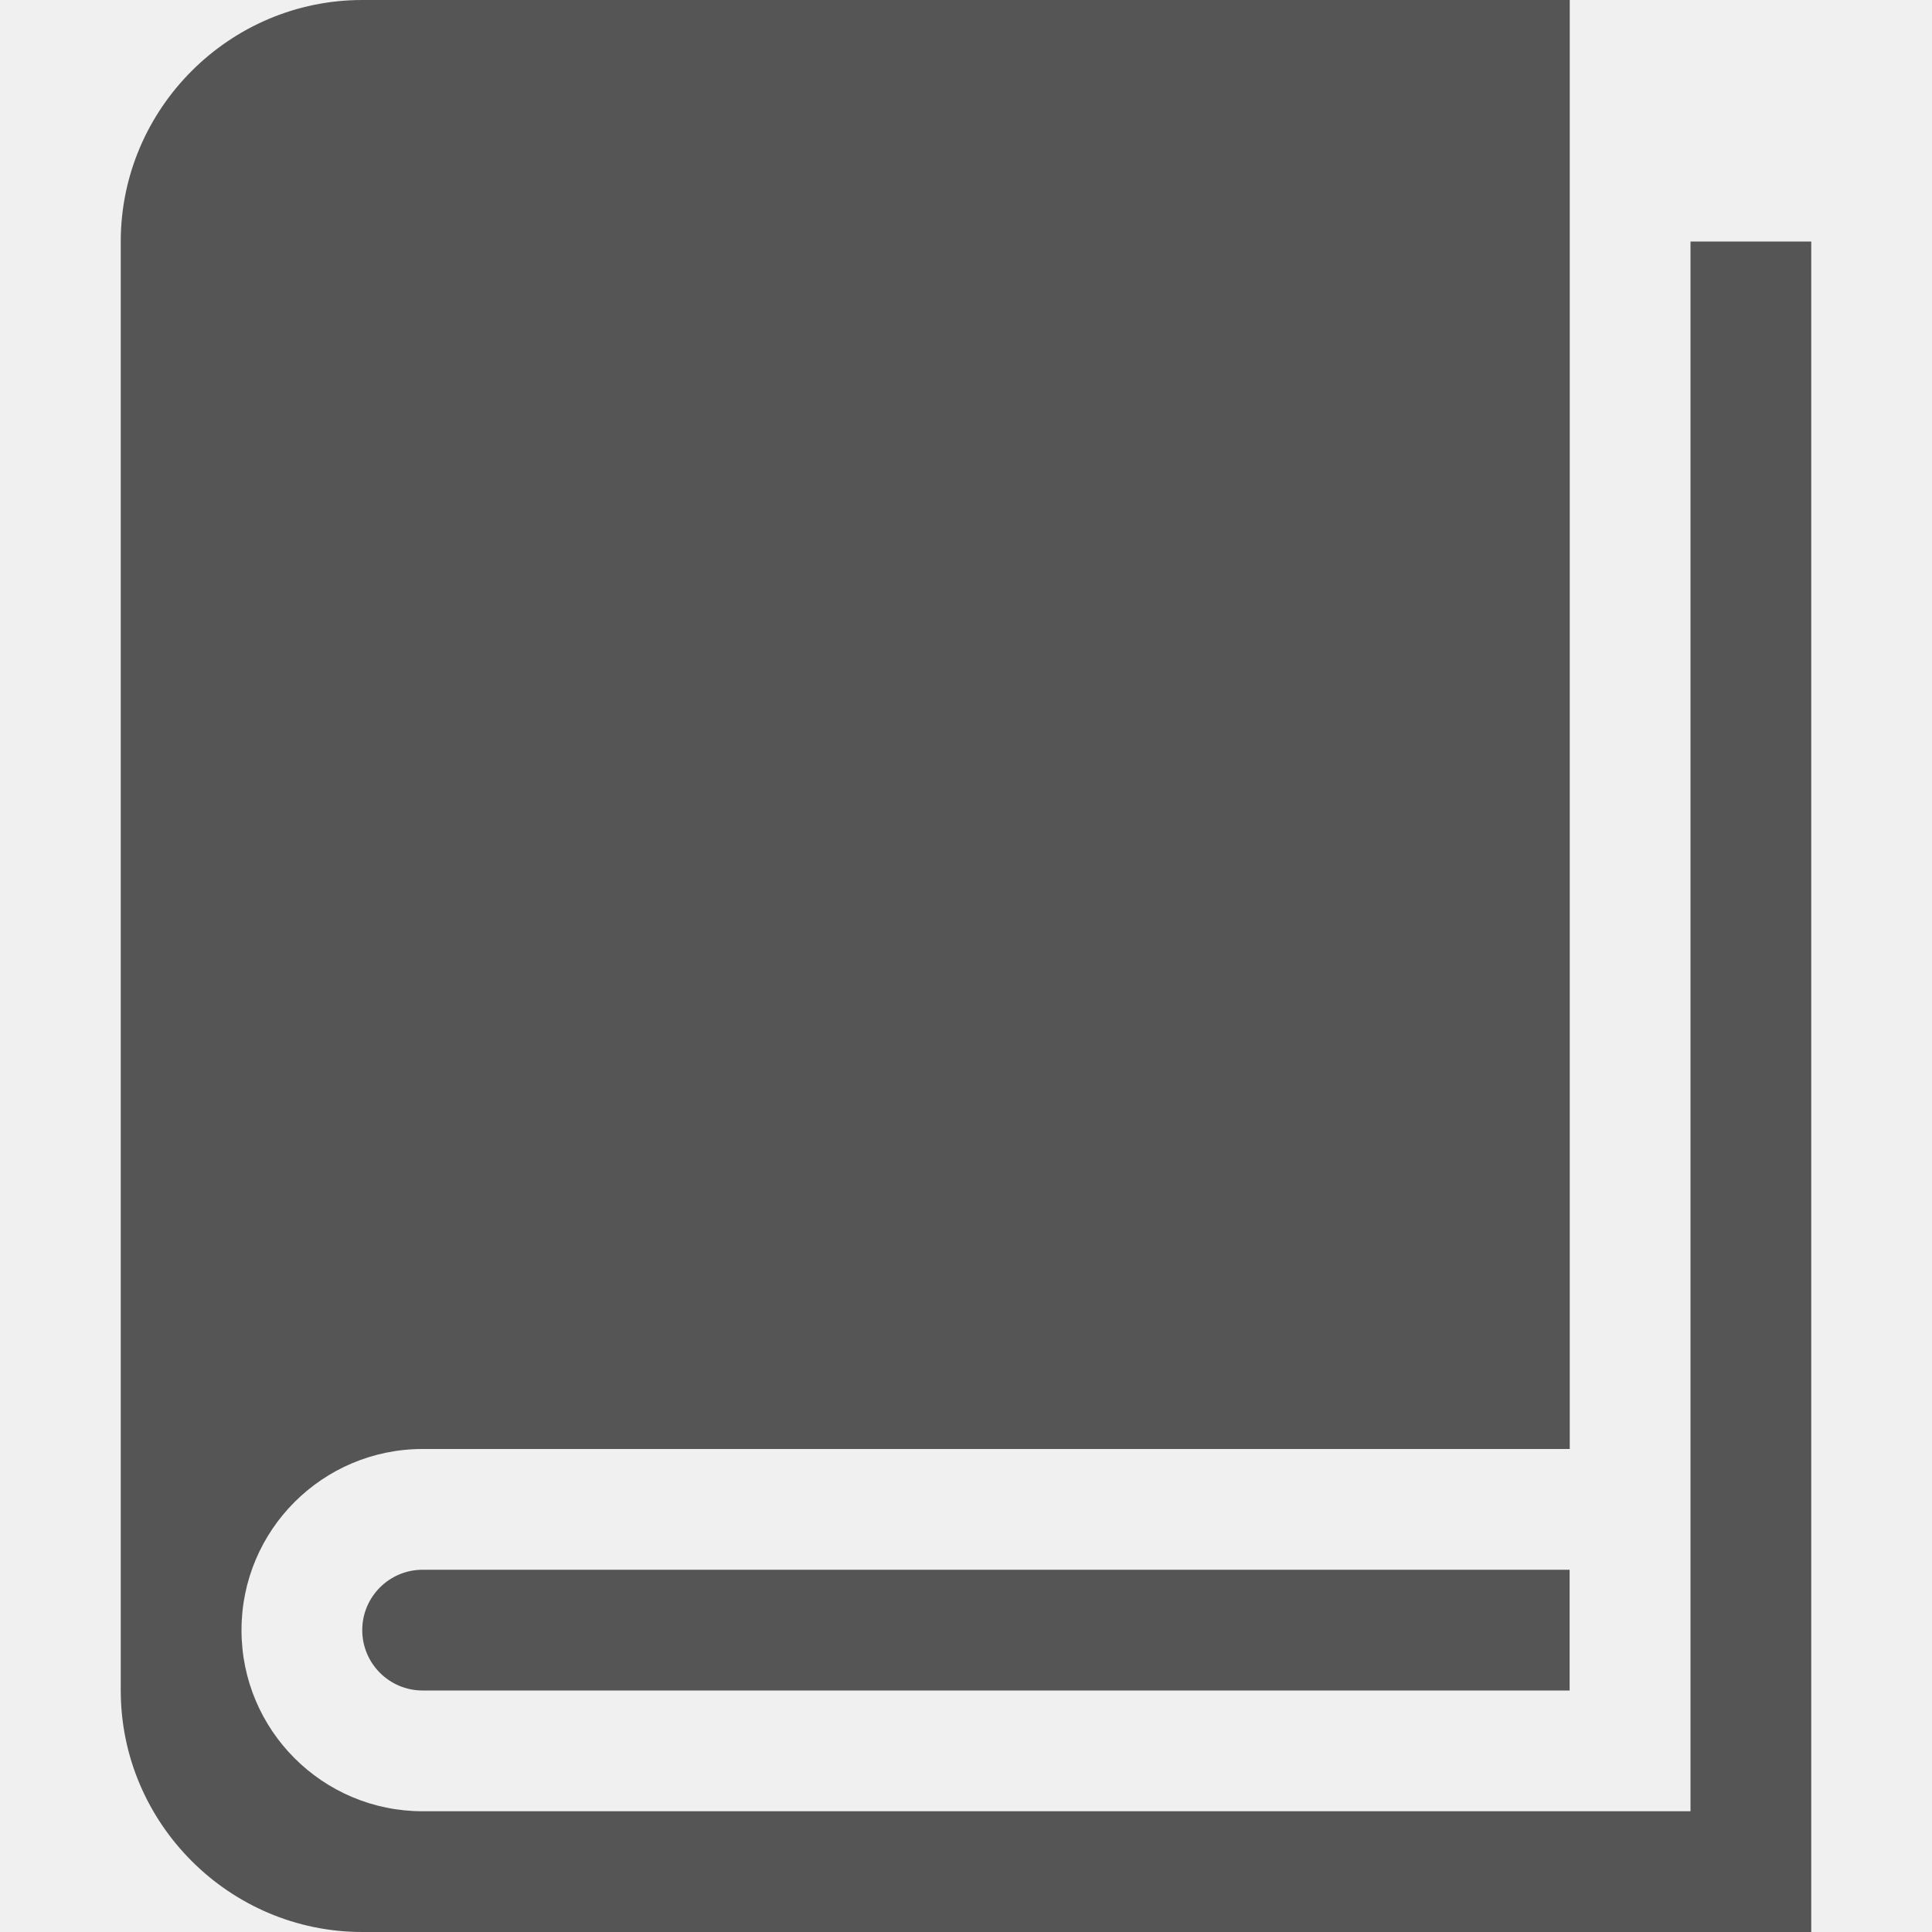
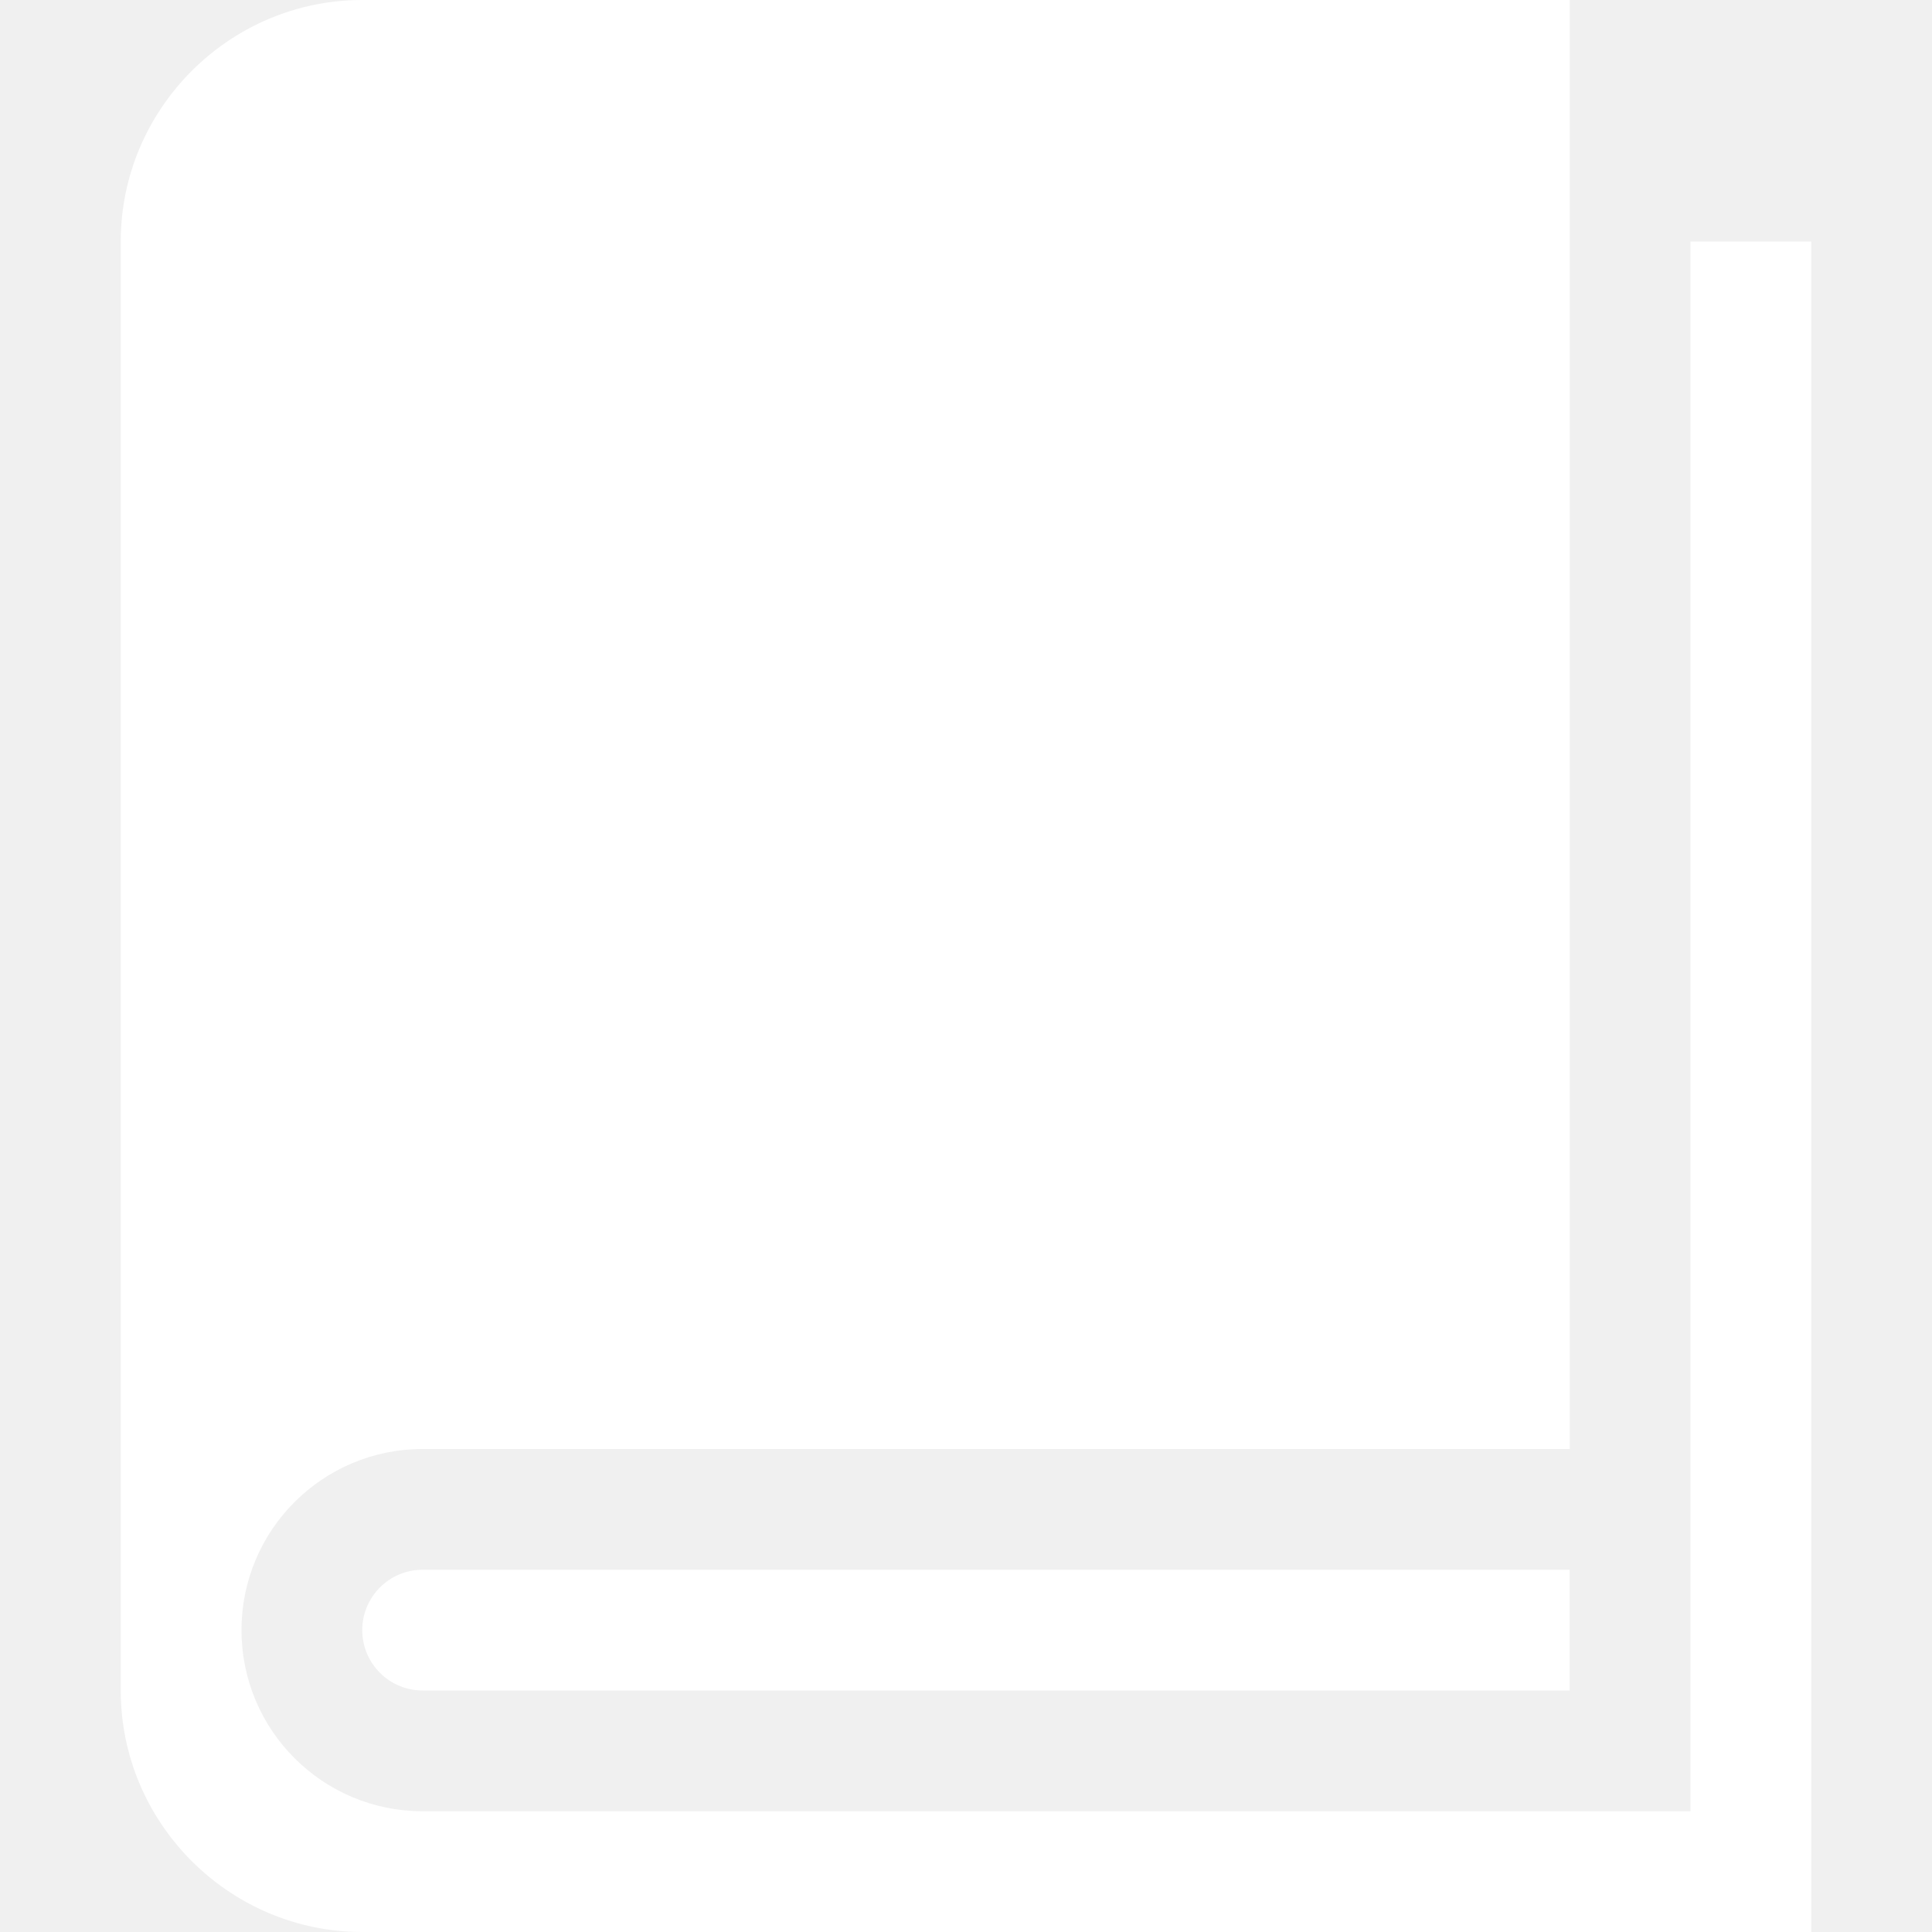
- <svg xmlns="http://www.w3.org/2000/svg" version="1.1" width="16" height="16" viewBox="0 0 16 16">
-   <path fill="#555555" d="M14 2v13h-10.5c-0.829 0-1.5-0.672-1.5-1.5s0.671-1.5 1.5-1.5h9.5v-12h-10c-1.1 0-2 0.9-2 2v12c0 1.1 0.9 2 2 2h12v-14h-1z" />
-   <path fill="#555555" d="M3.501 13v0c-0 0-0.001 0-0.001 0-0.276 0-0.5 0.224-0.5 0.5s0.224 0.5 0.5 0.5c0 0 0.001-0 0.001-0v0h9.498v-1h-9.498z" />
+ <svg xmlns="http://www.w3.org/2000/svg" version="1.1" width="16" height="16" viewBox="0 0 16 16" id="svg3428">
+   <defs id="defs3436" />
+   <path fill="#555555" d="M14 2v13h-10.5c-0.829 0-1.5-0.672-1.5-1.5s0.671-1.5 1.5-1.5h9.5v-12h-10c-1.1 0-2 0.9-2 2v12c0 1.1 0.9 2 2 2h12v-14h-1z" id="path3430" style="fill:#ffffff" />
+   <path fill="#555555" d="M3.501 13v0c-0 0-0.001 0-0.001 0-0.276 0-0.5 0.224-0.5 0.5s0.224 0.5 0.5 0.5c0 0 0.001-0 0.001-0v0h9.498v-1h-9.498z" id="path3432" style="fill:#ffffff" />
</svg>
